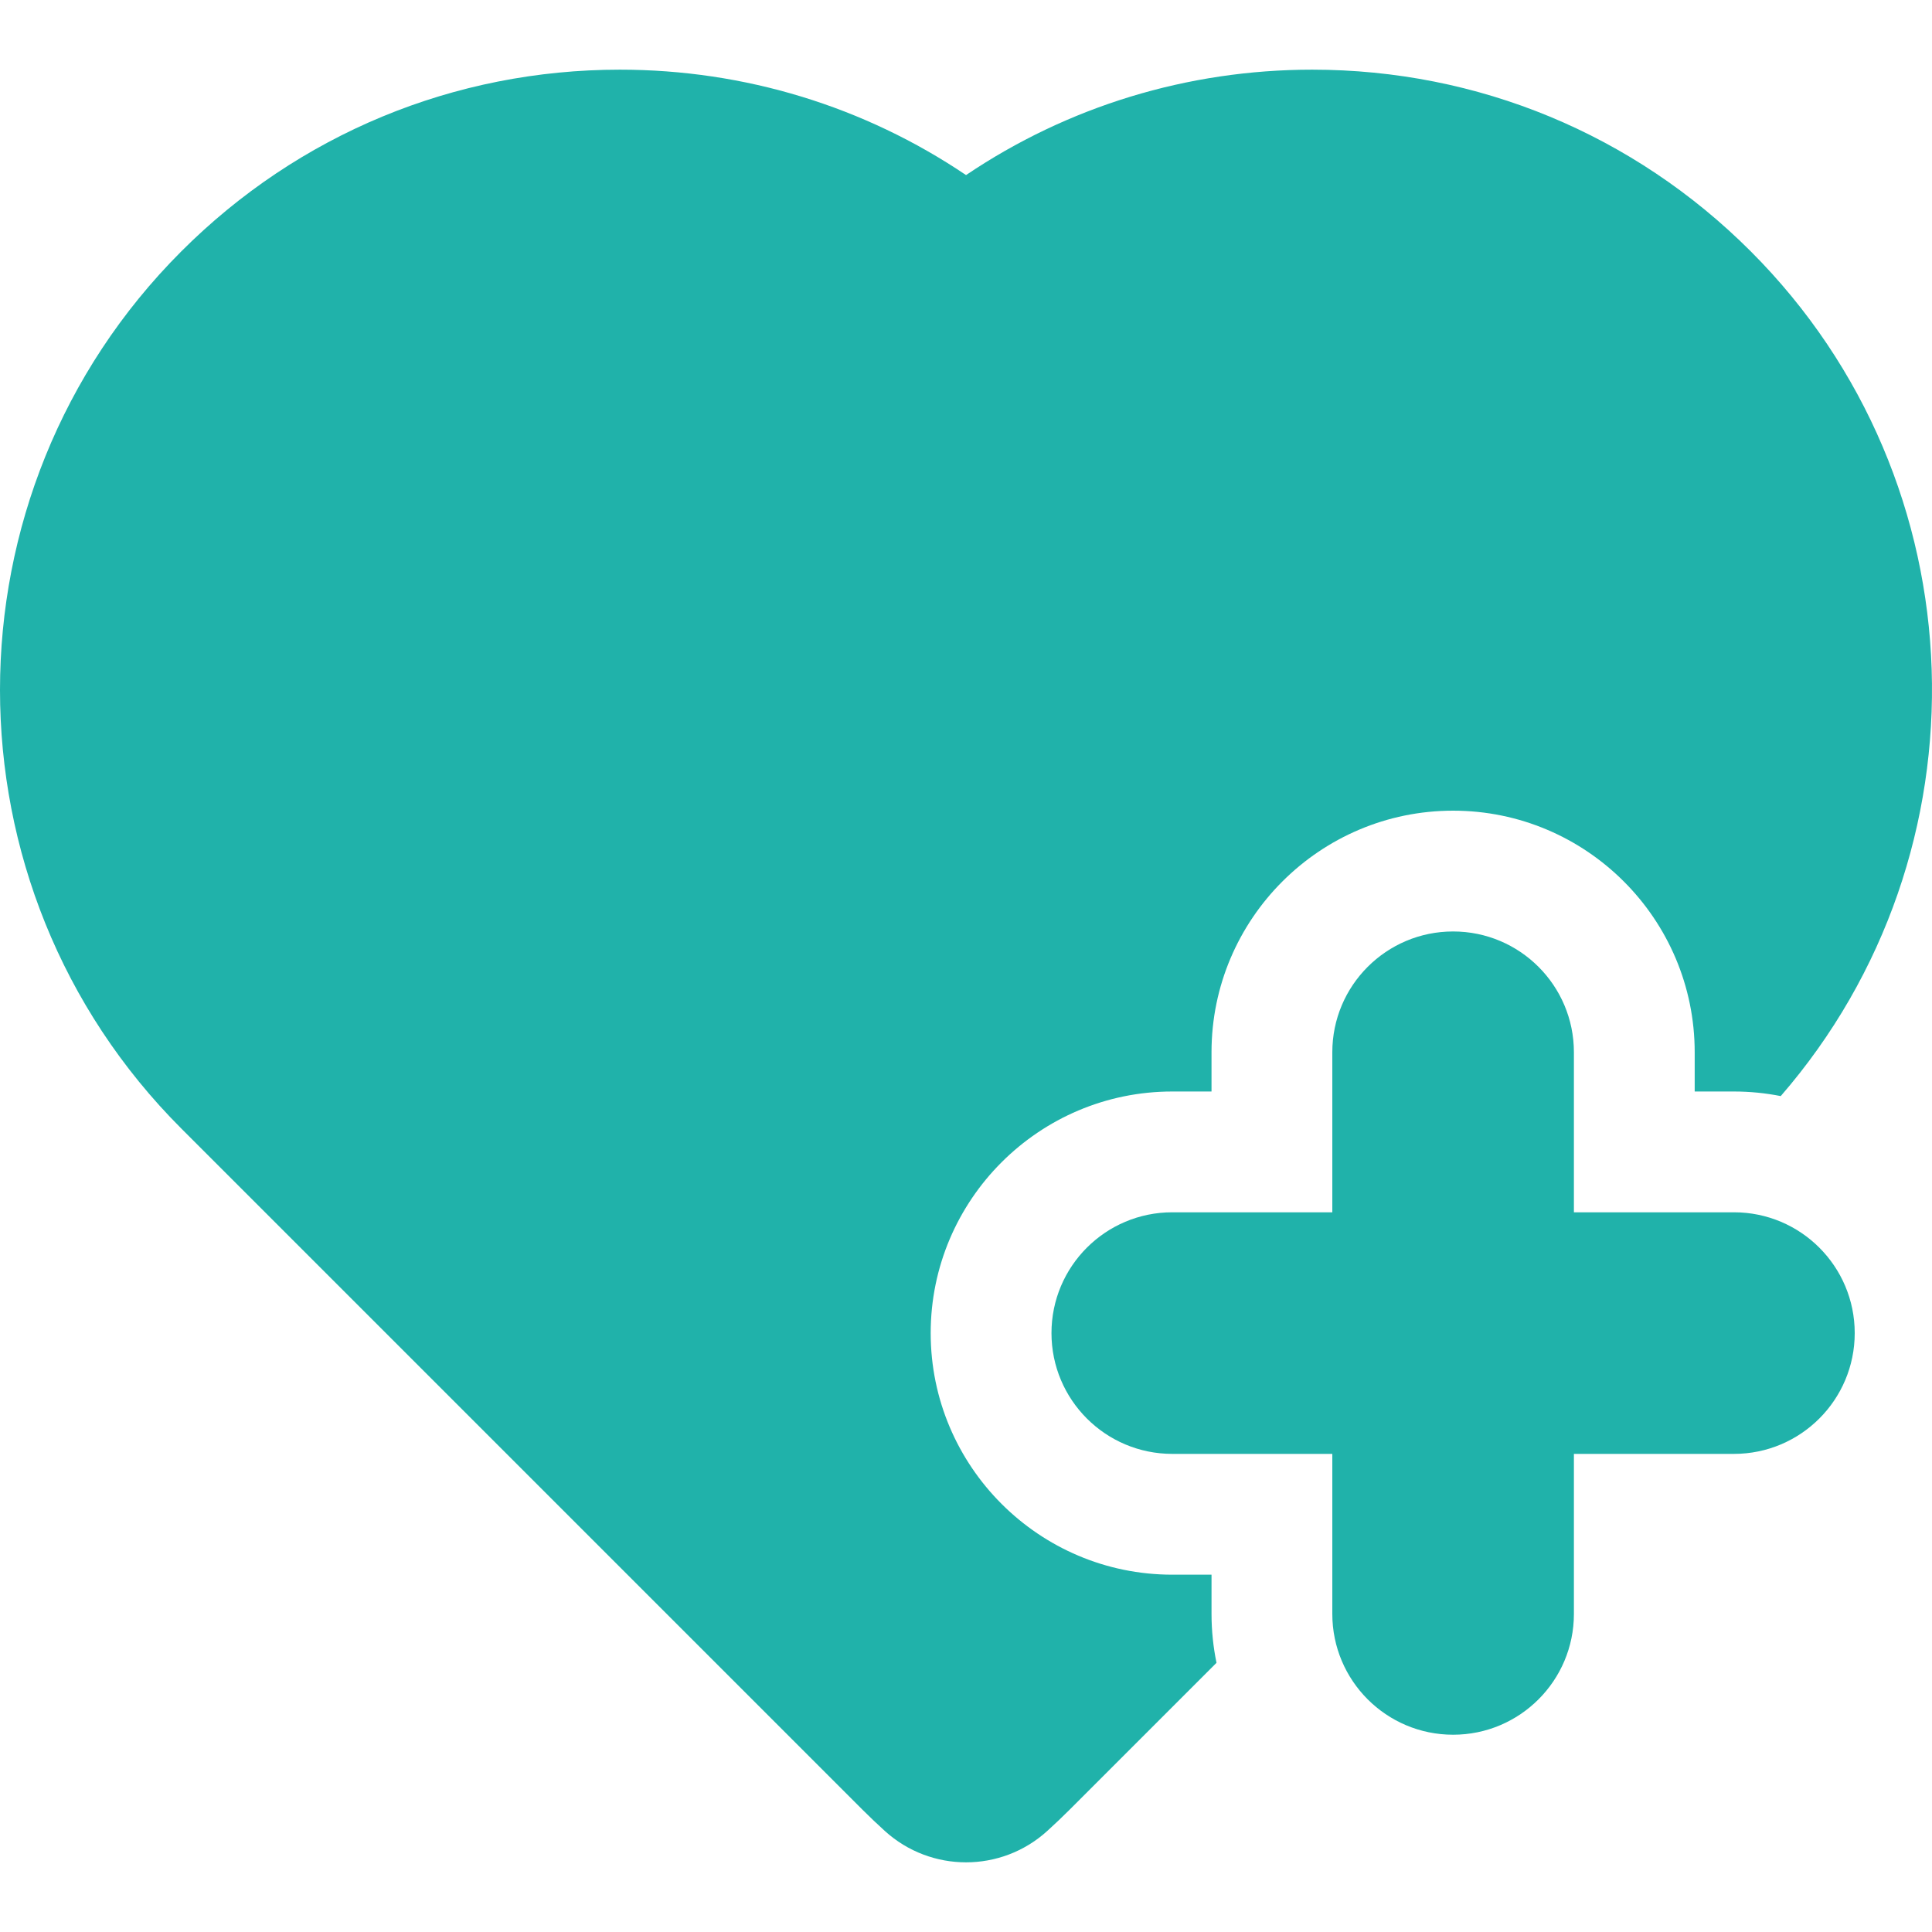
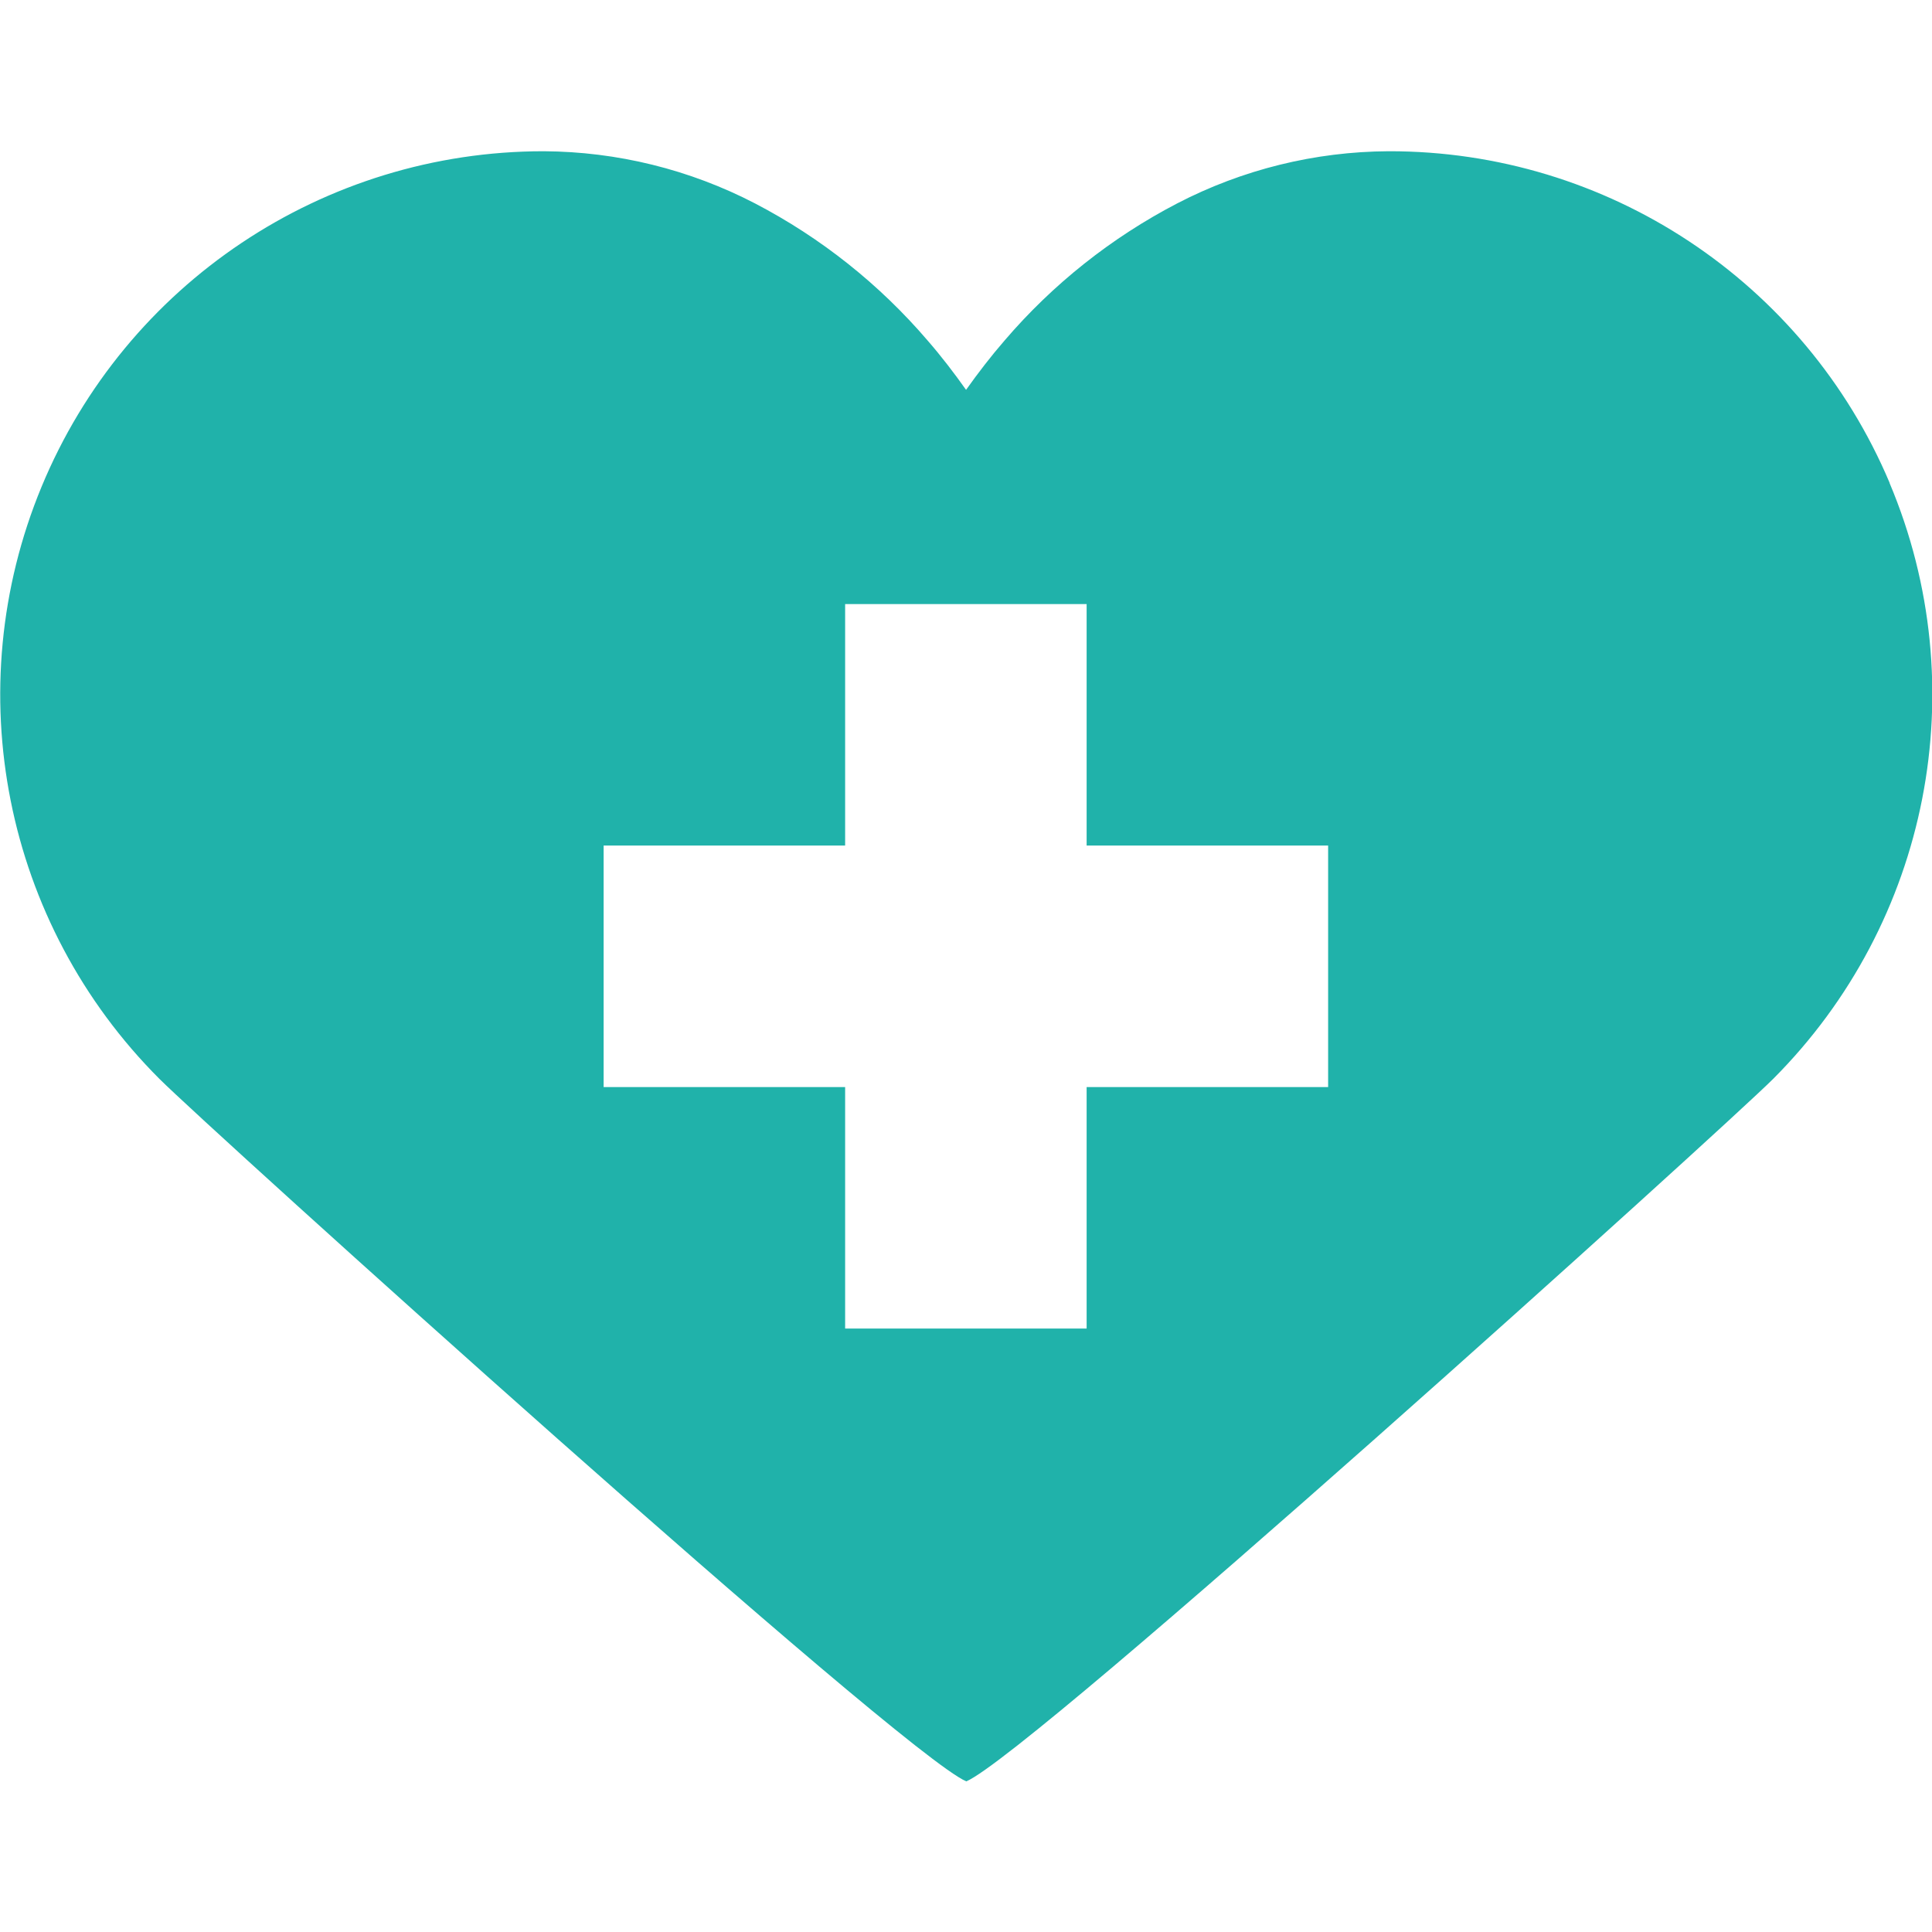
- <svg xmlns="http://www.w3.org/2000/svg" fill="#20B2AA" height="800px" width="800px" version="1.1" id="Capa_1" viewBox="0 0 611.997 611.997" xml:space="preserve">
-   <g>
-     <g>
-       <path d="M549.255,384.017h-50.692v-50.694c0-21.132-17.134-38.264-38.262-38.264c-21.138,0-38.266,17.132-38.266,38.264v50.694    h-50.697c-21.13,0-38.262,17.132-38.262,38.264c0,21.134,17.134,38.264,38.262,38.264h50.697v50.697    c0,21.13,17.13,38.264,38.266,38.264c21.13,0,38.262-17.134,38.262-38.264v-50.697h50.692c21.138,0,38.262-17.13,38.262-38.264    C587.519,401.151,570.394,384.017,549.255,384.017z" />
-       <path d="M383.77,498.809h-12.432c-42.198,0-76.526-34.33-76.526-76.528s34.328-76.528,76.526-76.528h12.432v-12.43    c0-42.198,34.33-76.528,76.53-76.528c42.198,0,76.526,34.33,76.526,76.528v12.43h12.428c5.073,0,10.028,0.508,14.827,1.454    c66.899-77.109,63.762-194.319-9.515-267.606c-37.102-37.1-86.429-57.533-138.896-57.533c-39.544,0-77.476,11.685-109.659,33.39    c-32.185-21.705-70.117-33.39-109.659-33.39c-52.464,0-101.791,20.433-138.896,57.535    c-76.609,76.617-76.609,201.284,0.002,277.904l215.831,215.829c2.226,2.222,4.583,4.463,7.009,6.664    c7.293,6.619,16.501,9.93,25.716,9.93c9.198,0,18.396-3.301,25.684-9.903c2.448-2.216,4.826-4.477,7.069-6.72l46.584-46.582    c-1.033-5.002-1.577-10.181-1.577-15.482v-12.432H383.77z" />
-     </g>
+ <svg xmlns="http://www.w3.org/2000/svg" fill="#20B2AA" width="800px" height="800px" viewBox="0 -2.5 32 32">
+   <g id="Group_10" data-name="Group 10" transform="translate(-238.002 -468.195)">
+     <path id="Path_378" data-name="Path 378" d="M269.3,473.692A8.99,8.99,0,0,0,261,468.2a7.686,7.686,0,0,0-3.5.864,9.587,9.587,0,0,0-2.86,2.272c-.226.26-.436.534-.637.816-.2-.282-.41-.556-.636-.816a9.6,9.6,0,0,0-2.86-2.272,7.69,7.69,0,0,0-3.5-.864,9,9,0,0,0-6.364,15.365c.814.813,12.288,11.179,13.364,11.635,1.076-.456,12.55-10.822,13.364-11.635a9.012,9.012,0,0,0,1.929-9.868ZM260,483.7h-4v4h-4v-4h-4v-4h4v-4h4v4h4Z" />
  </g>
</svg>
